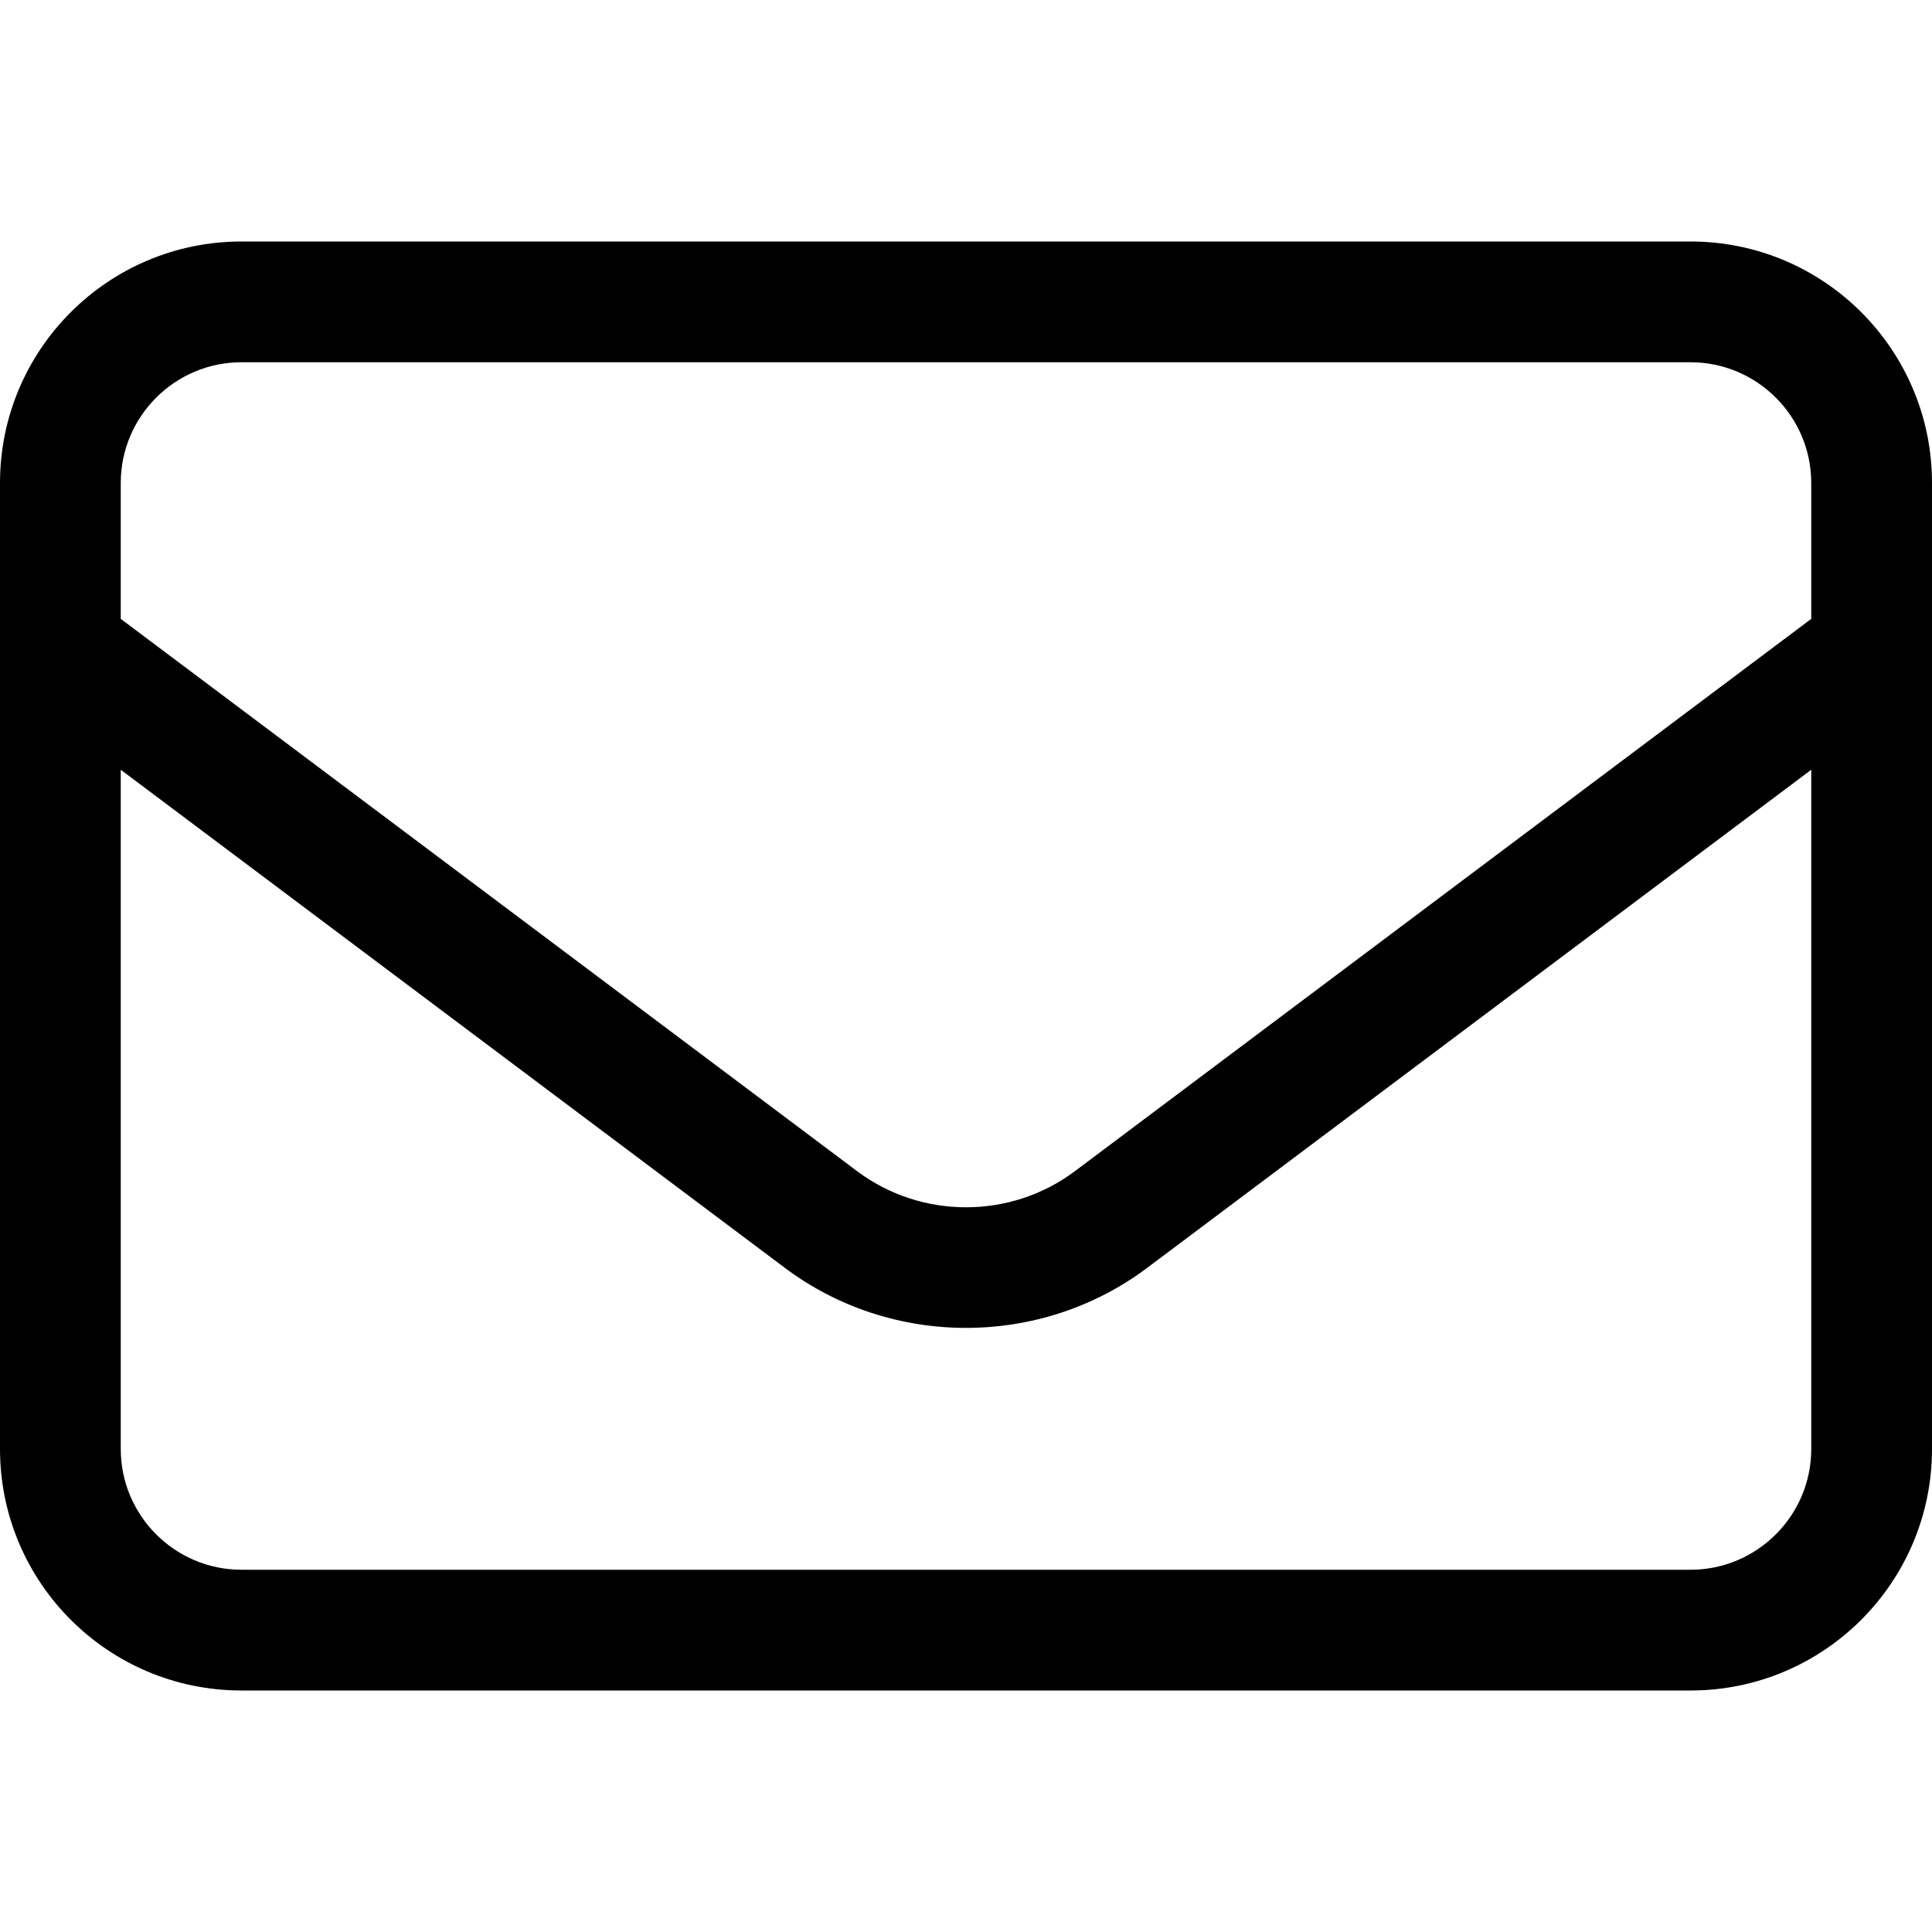
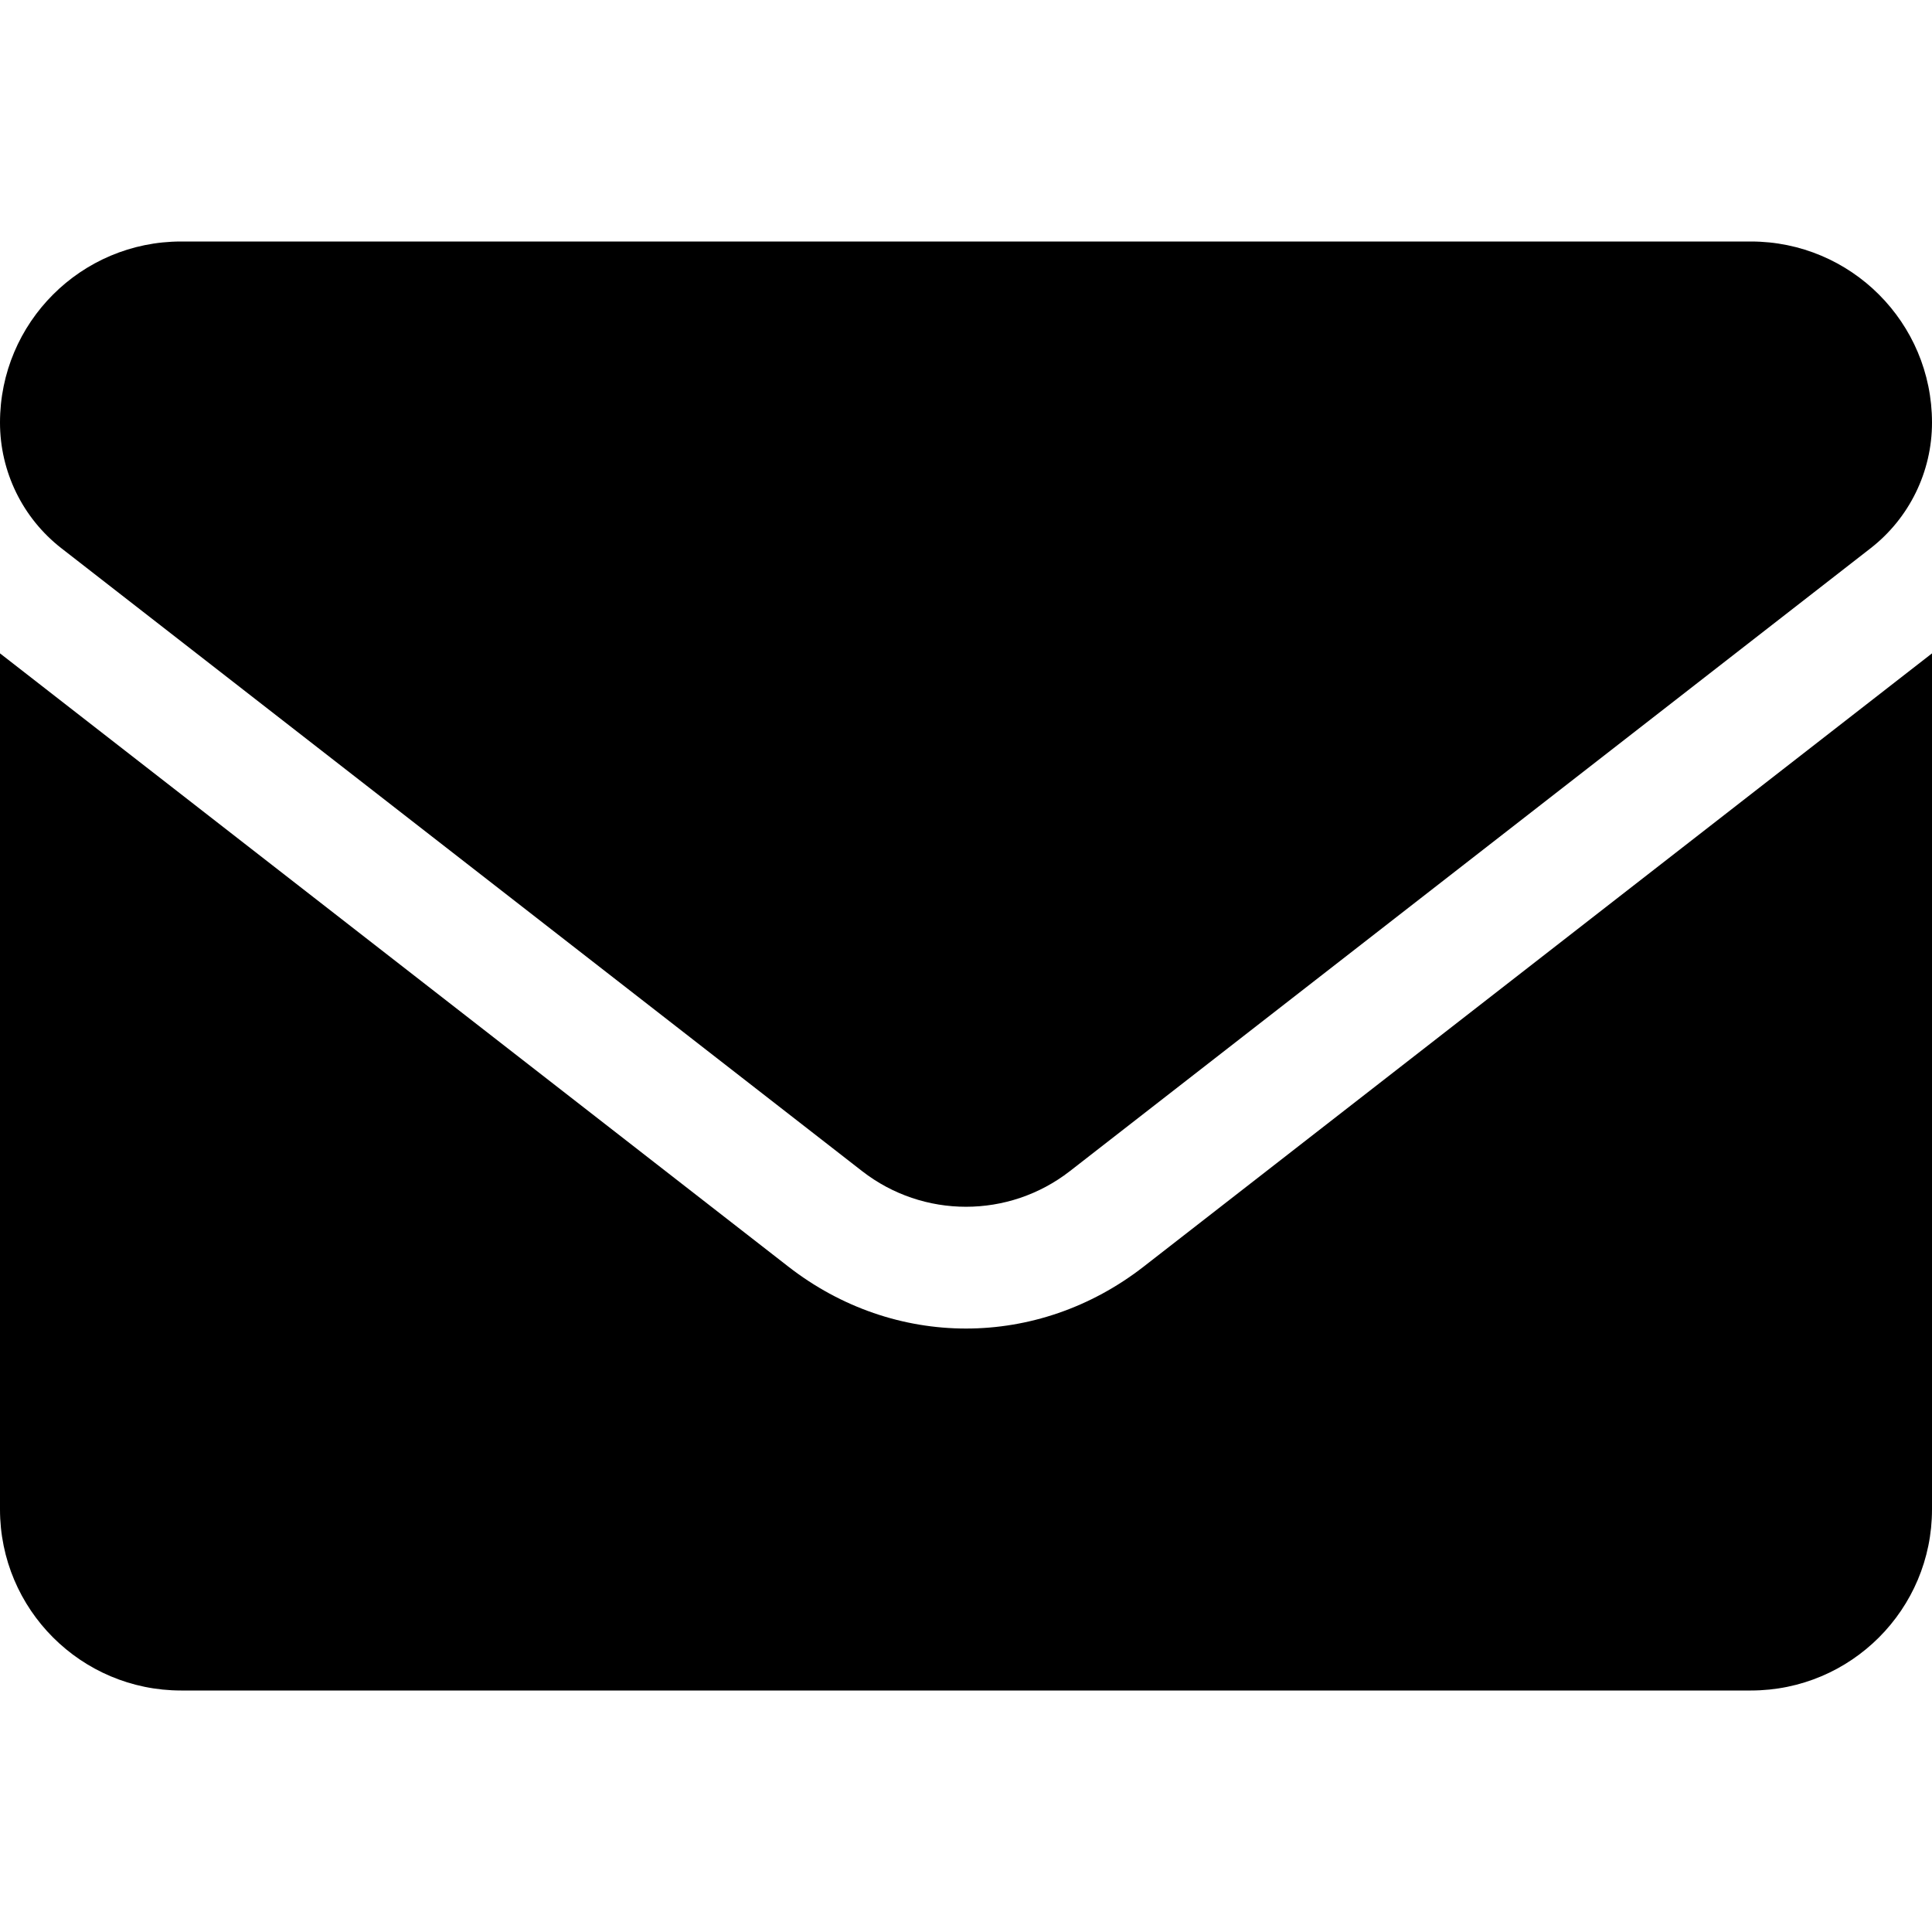
<svg xmlns="http://www.w3.org/2000/svg" viewBox="0 0 512 512">
-   <path d="M448 64H64C28.654 64 0 92.652 0 128V384C0 419.346 28.654 448 64 448H448C483.348 448 512 419.346 512 384V128C512 92.652 483.348 64 448 64ZM64 96H448C465.645 96 480 110.355 480 128V164.008L284.812 310.406C267.812 323.125 244.188 323.125 227.188 310.406L32 164.008V128C32 110.355 46.355 96 64 96ZM480 384C480 401.645 465.645 416 448 416H64C46.355 416 32 401.645 32 384V203.994L208 336C222.125 346.609 239.062 351.906 256 351.906S289.875 346.609 304 336L480 203.994V384Z" />
+   <path d="M256 352.078C239.469 352.078 222.938 346.594 208.844 335.609L0 173.15V400C0 426.51 21.49 448 48 448H464C490.51 448 512 426.51 512 400V173.15L303.156 335.609C289.062 346.594 272.531 352.078 256 352.078ZM16.287 145.305L228.469 310.359C244.662 322.955 267.338 322.955 283.531 310.359L495.713 145.305C505.99 137.311 512 125.02 512 112C512 85.49 490.51 64 464 64H48C21.49 64 0 85.49 0 112C0 125.02 6.01 137.311 16.287 145.305Z" />
</svg>
